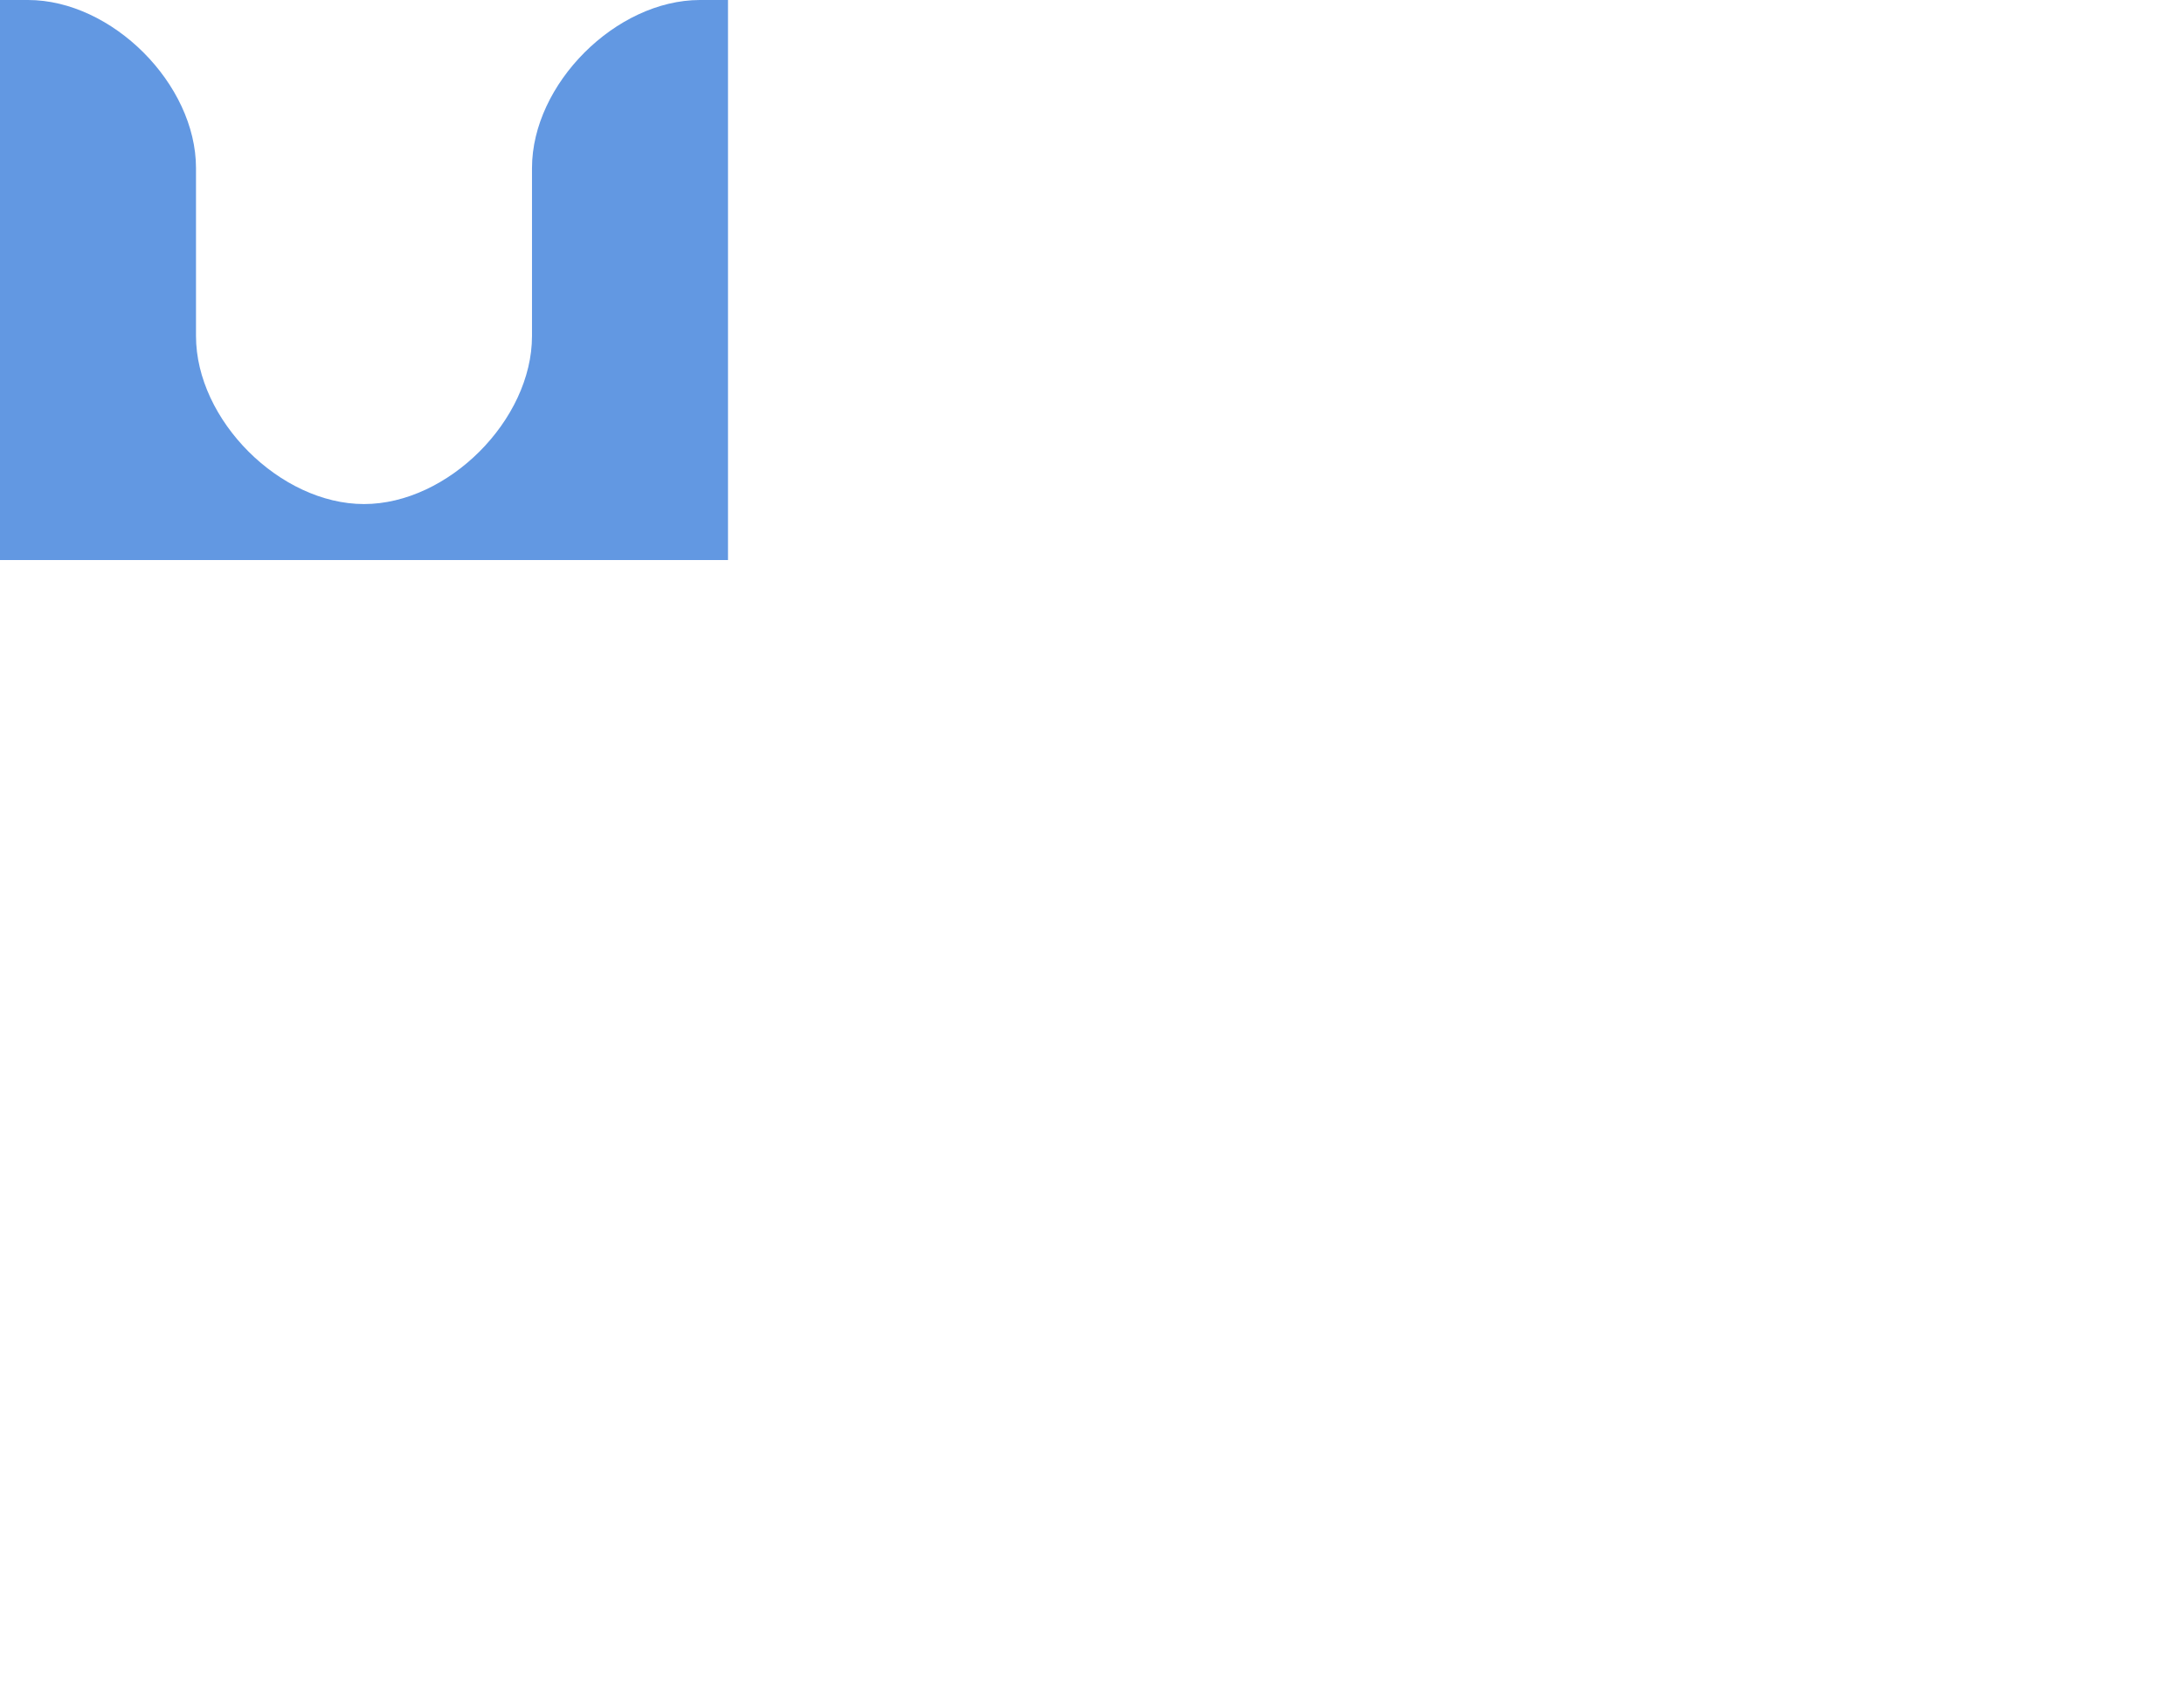
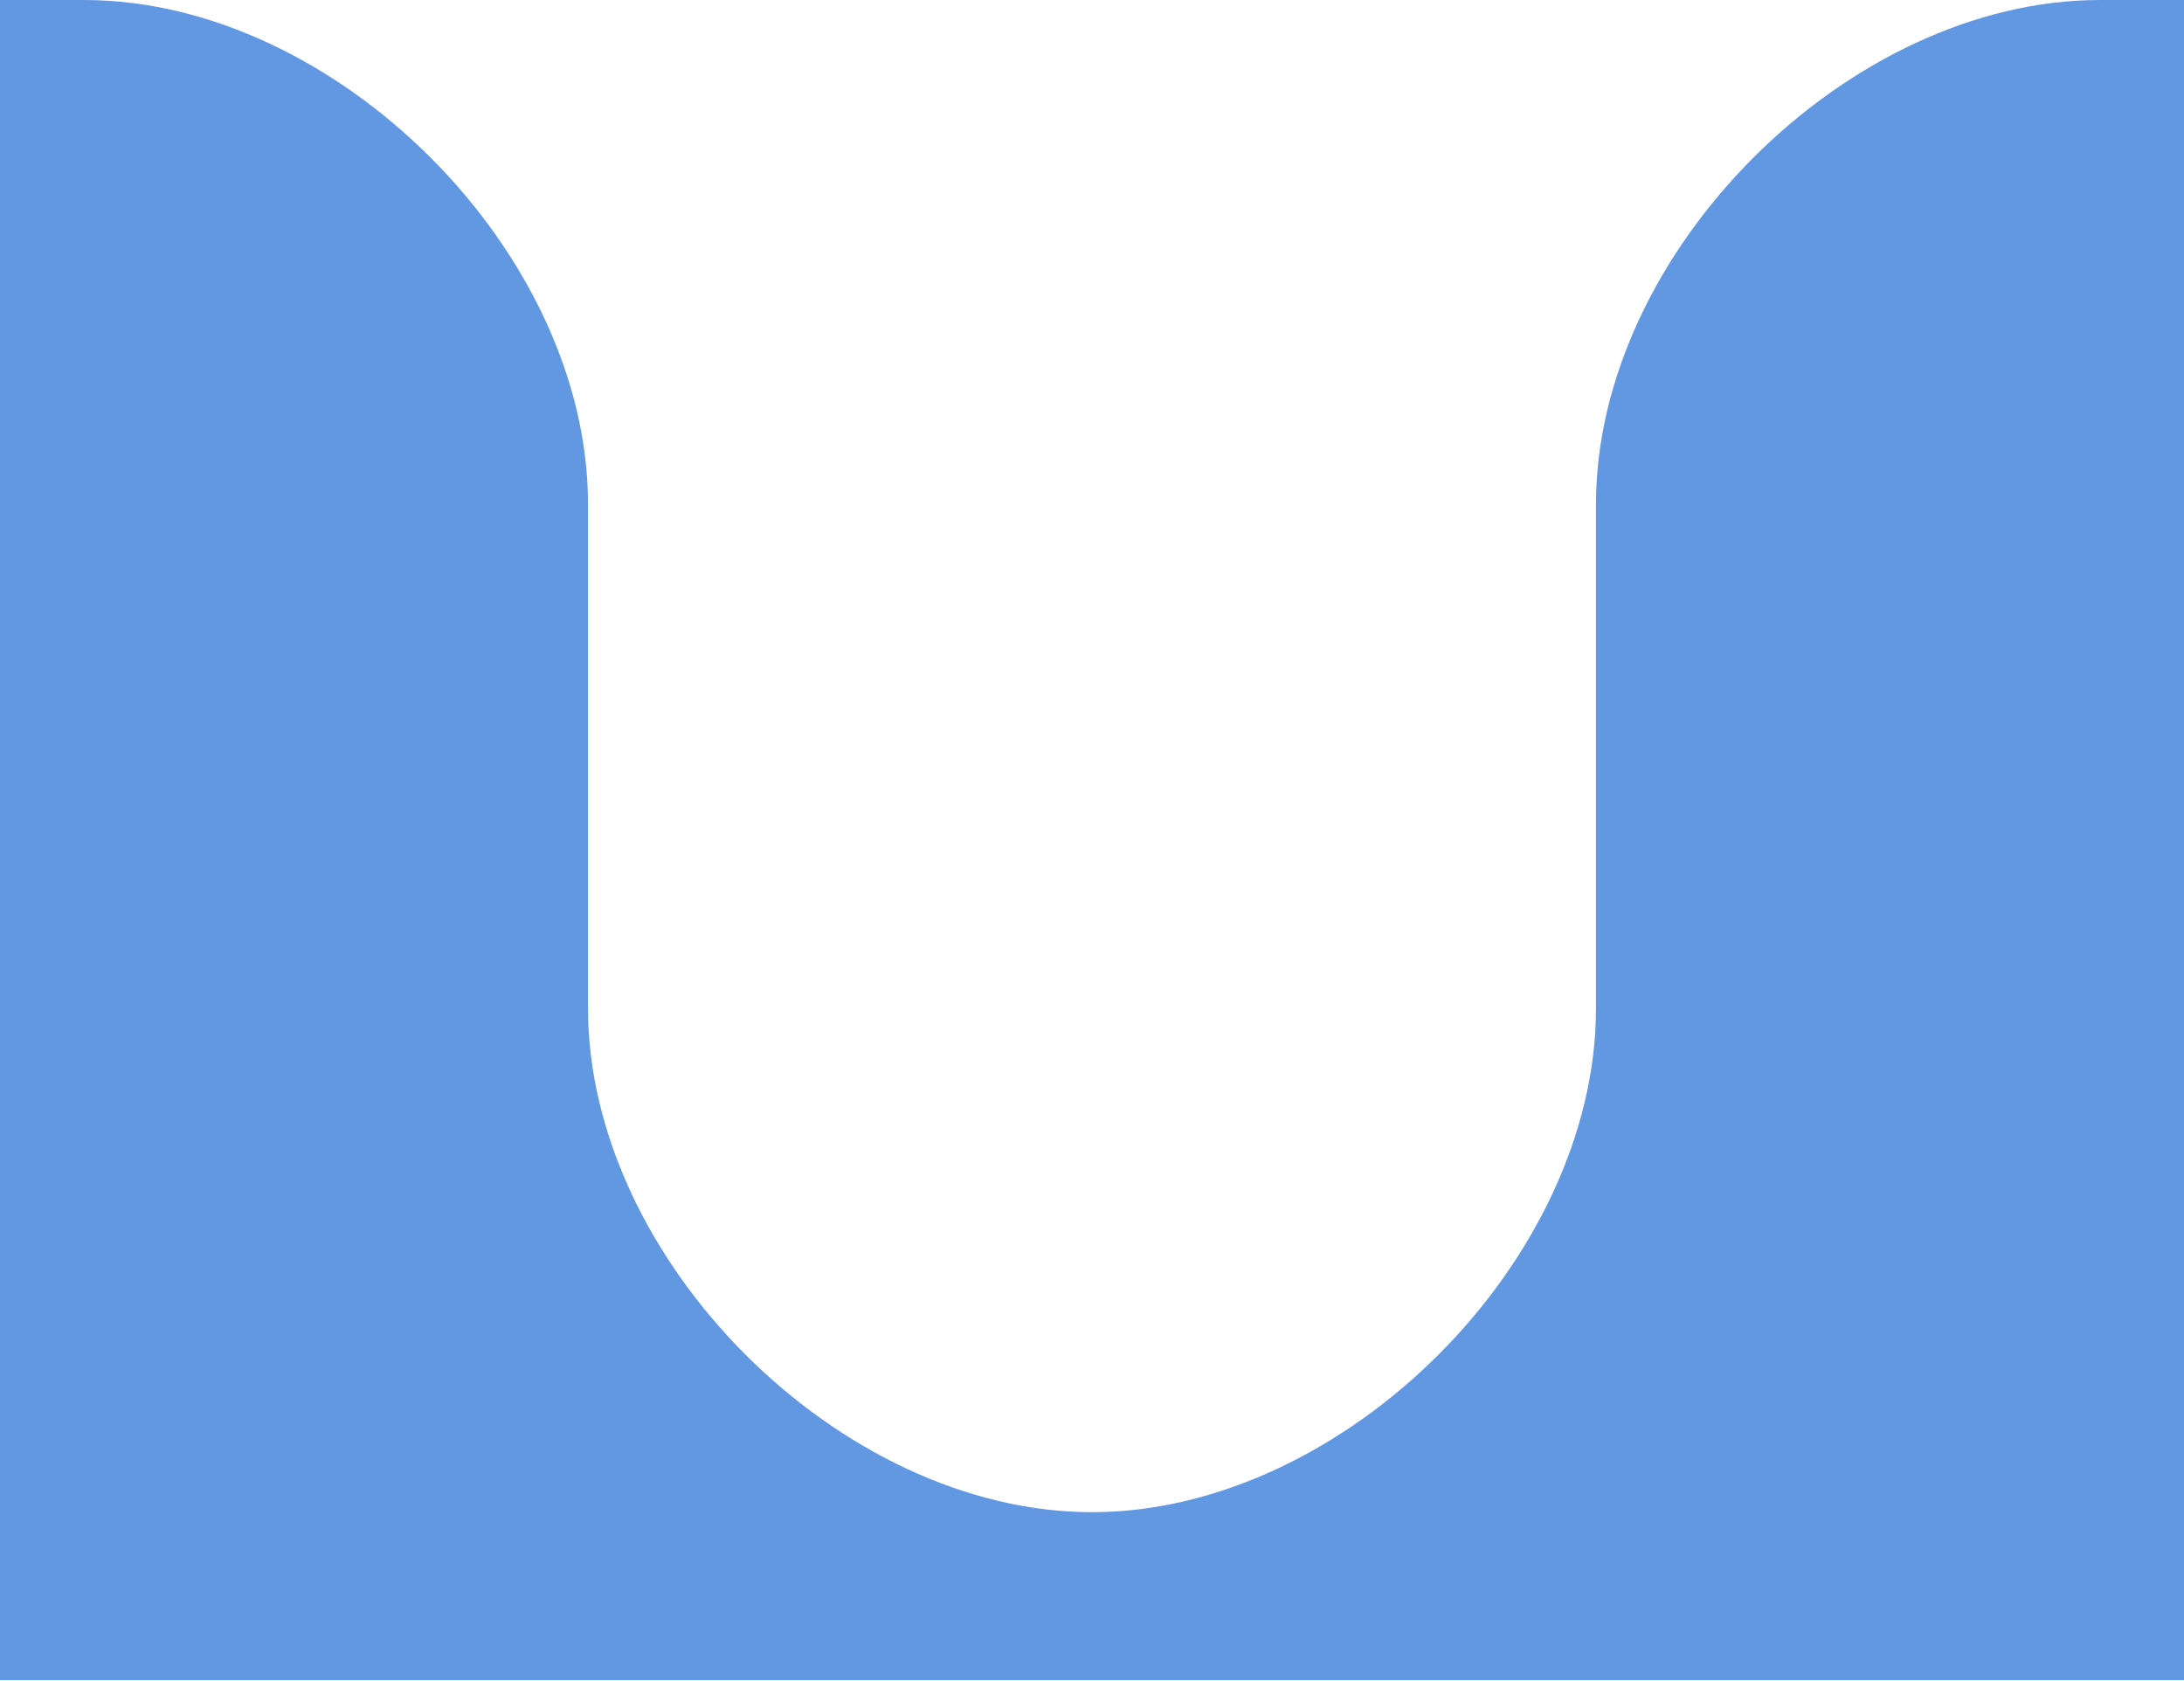
- <svg xmlns="http://www.w3.org/2000/svg" width="390" height="300">
+ <svg xmlns="http://www.w3.org/2000/svg" width="130" height="100">
  <g>
    <path id="utz-border-image" d="m0,0l5,0c15,0 30,15 30,30l0,30c0,15 15,30 30,30c15,0 30,-15 30,-30l0,-30c0,-15 15,-30 30,-30l5,0l0,100l-130,0l0,-100z" stroke-linecap="null" stroke-linejoin="null" stroke-width="0" stroke="#000000" fill="#6298E2" />
  </g>
</svg>
